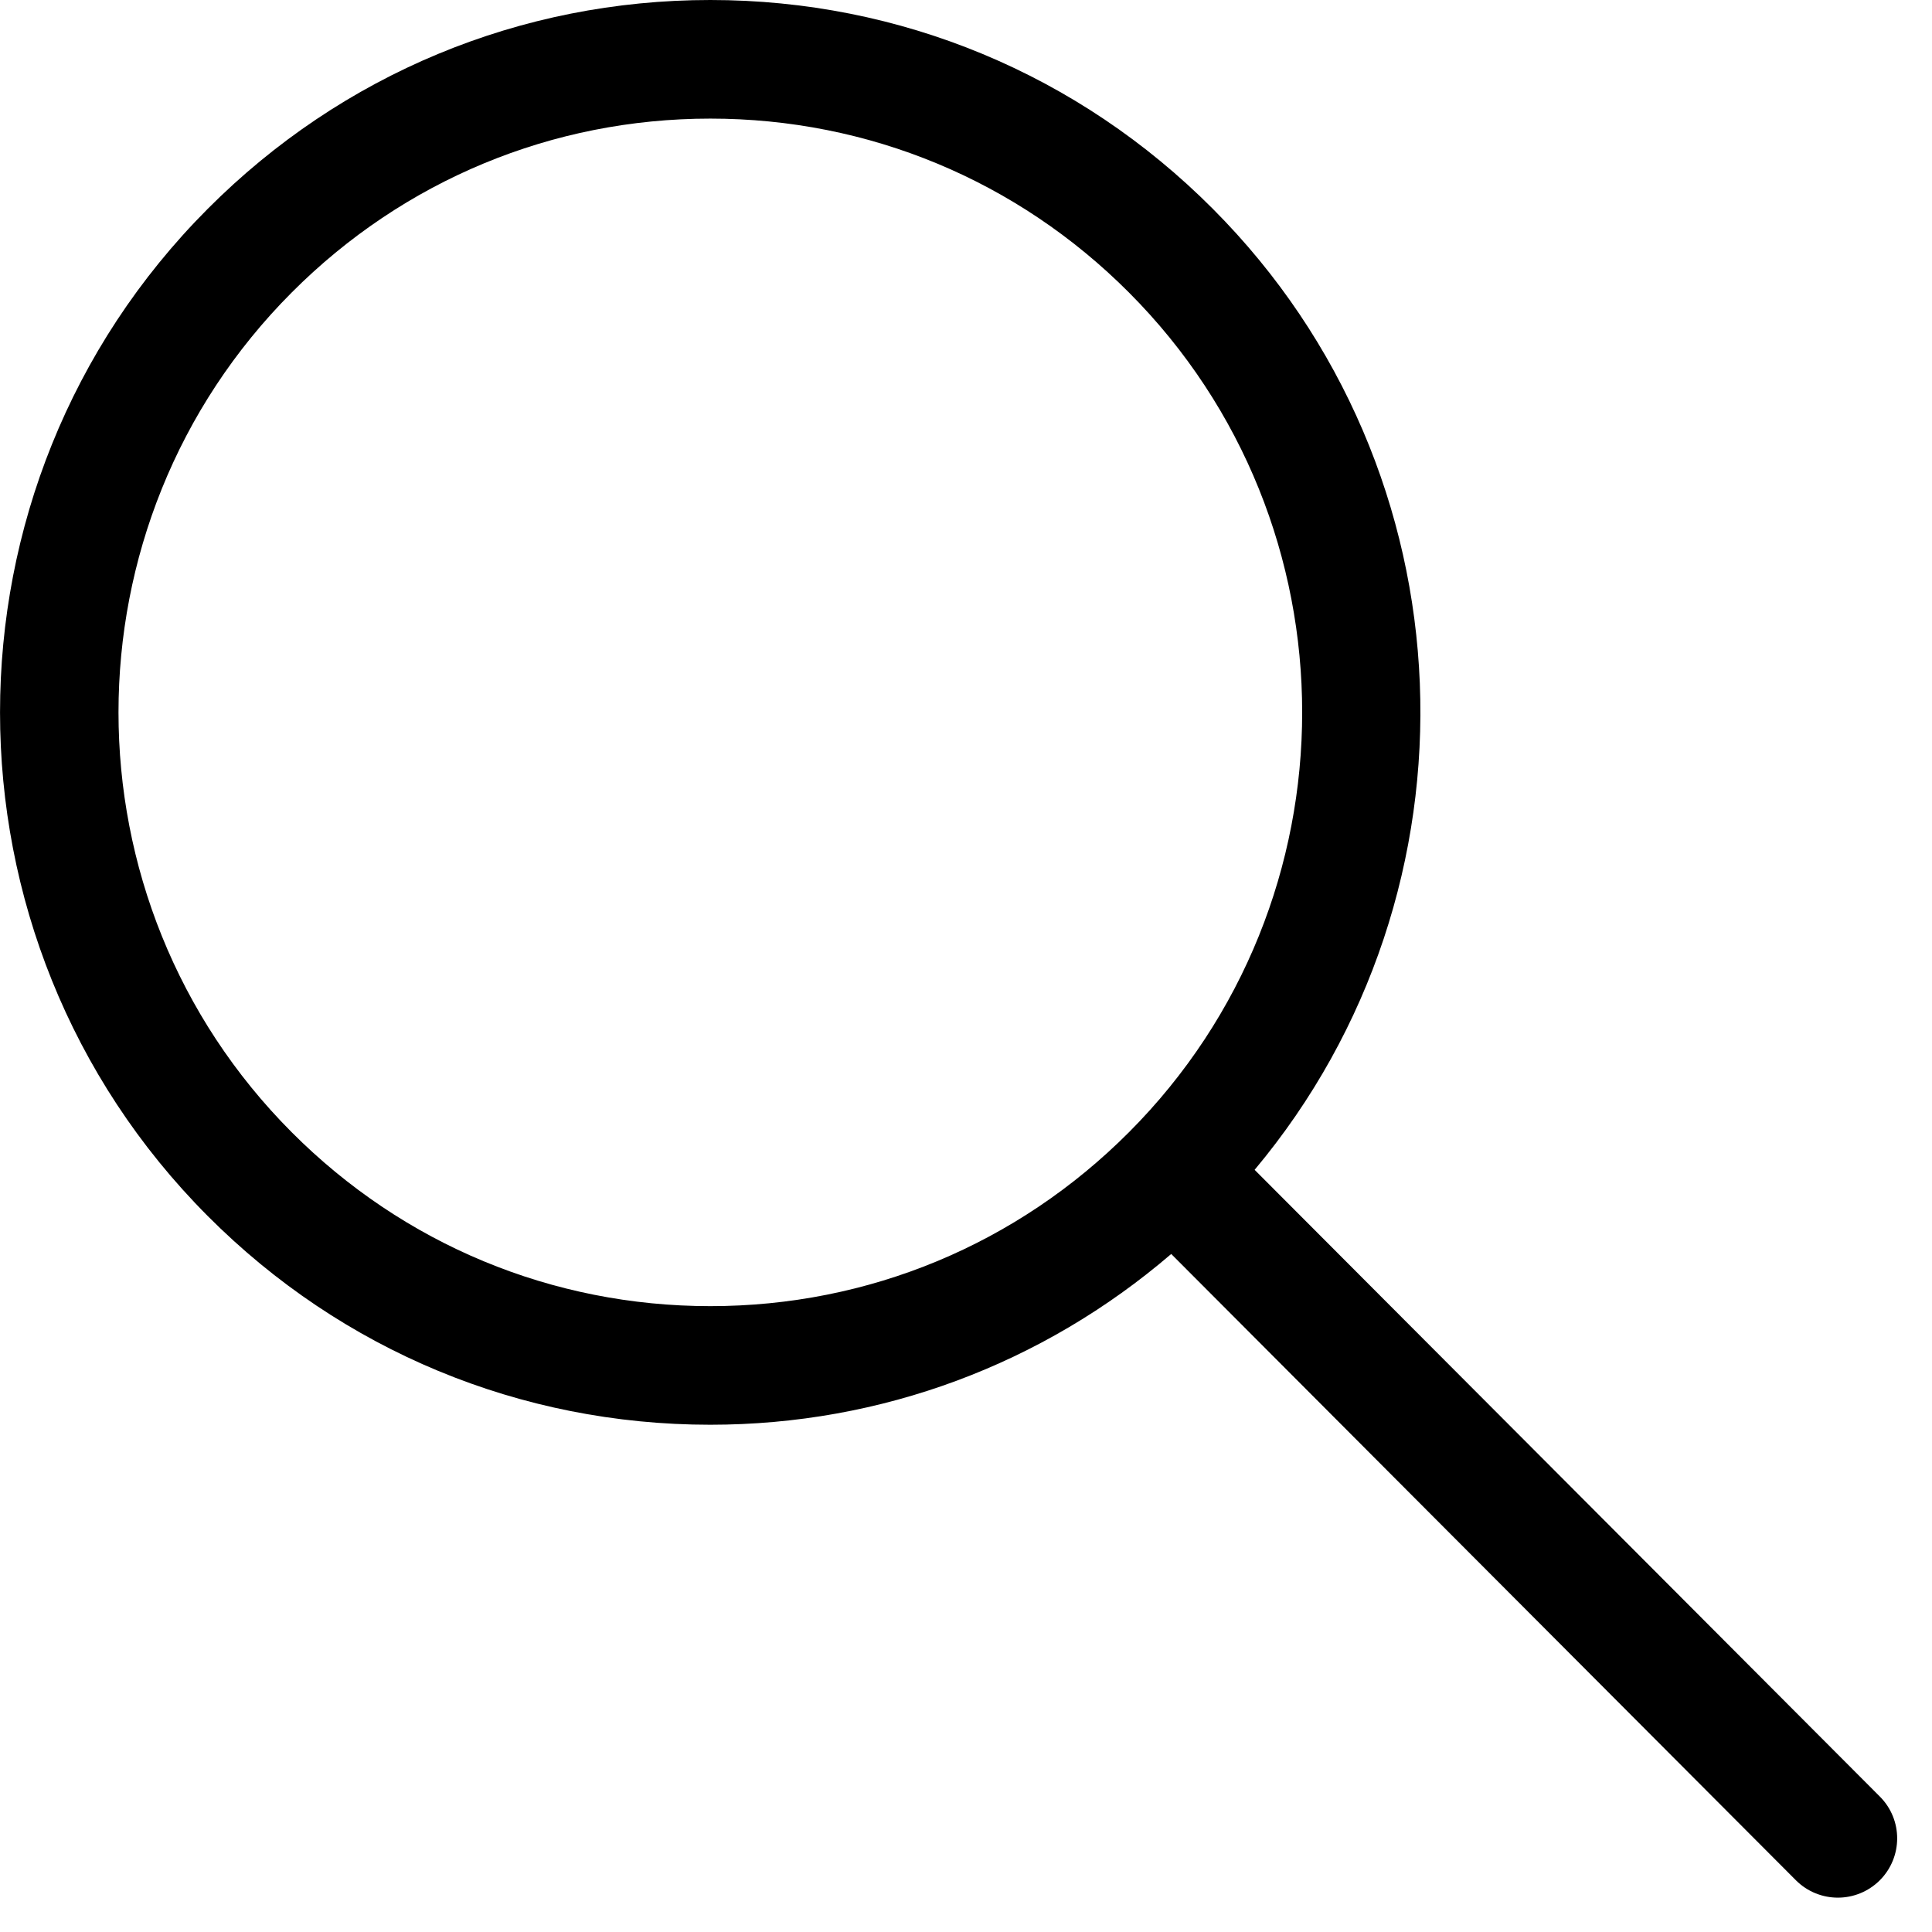
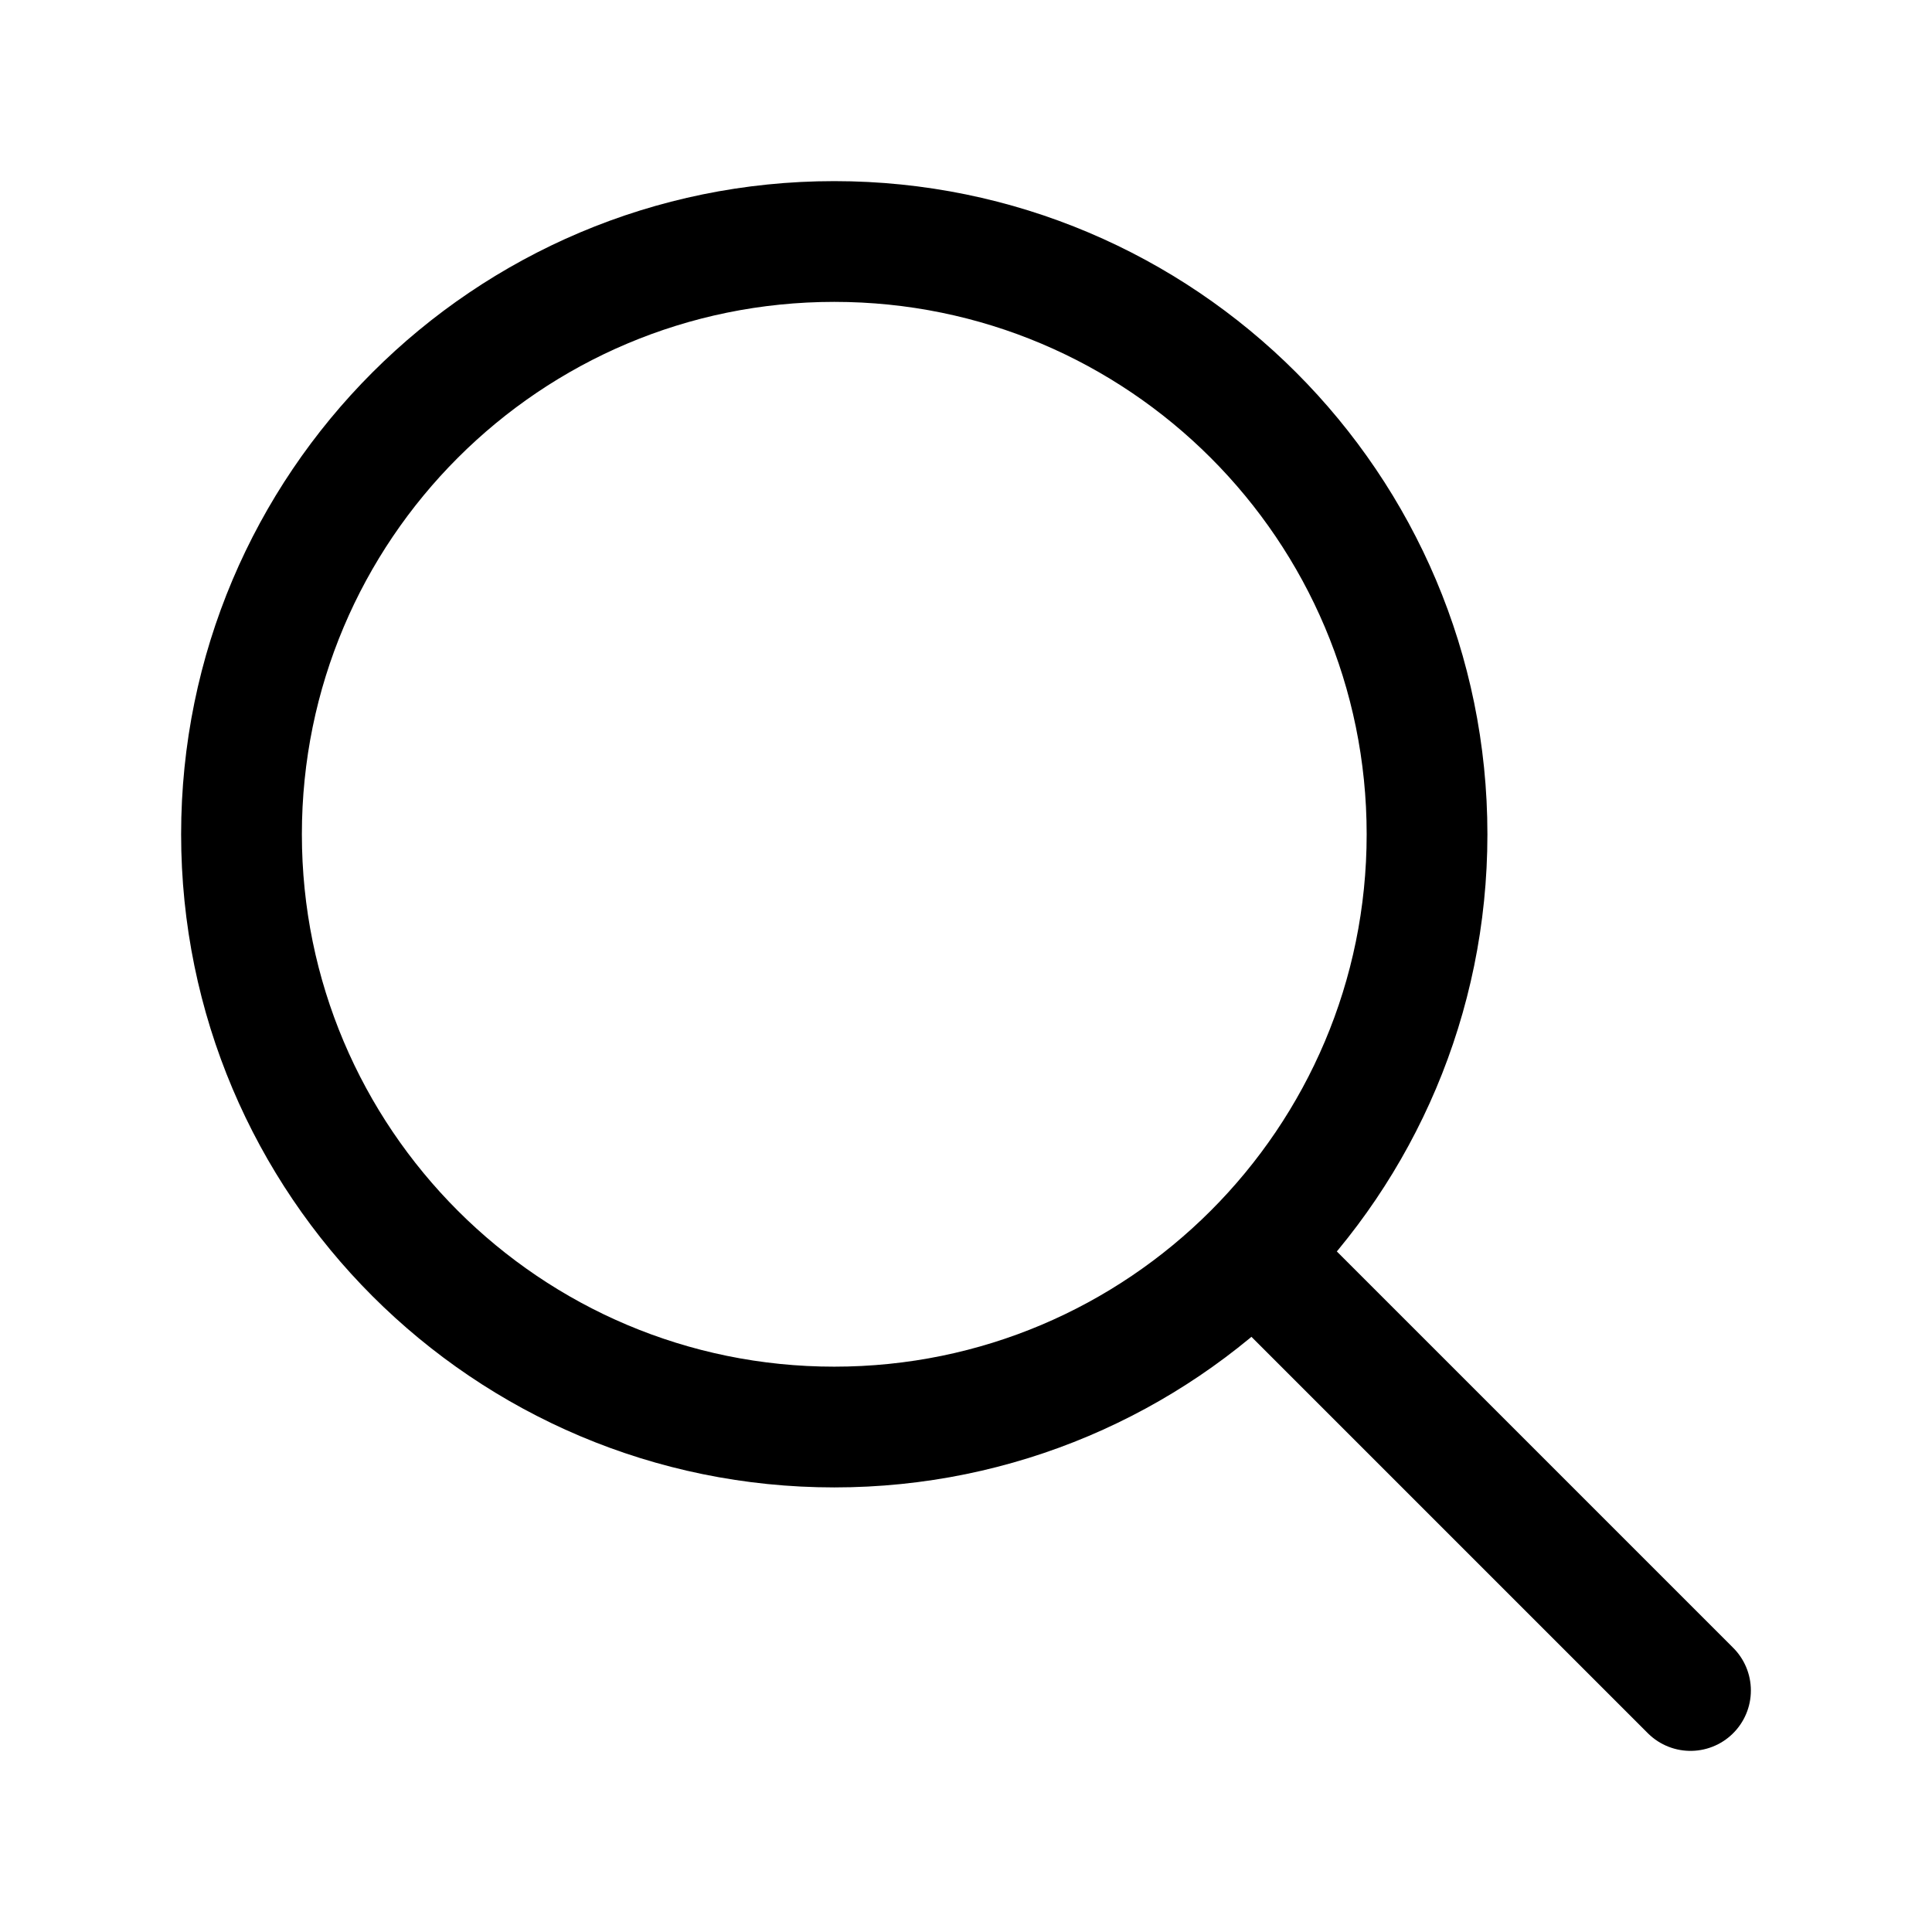
- <svg xmlns="http://www.w3.org/2000/svg" viewBox="0 0 18 18" version="1.1">
-   <path d="M6.618,13.274c1.593,0 3.097,-0.564 4.294,-1.591l5.82,5.835c0.108,0.108 0.25,0.162 0.391,0.162c0.141,0 0.282,-0.054 0.39,-0.161c0.216,-0.216 0.217,-0.565 0.001,-0.781l-5.825,-5.839c2.181,-2.604 2.053,-6.504 -0.389,-8.953c-1.25,-1.255 -2.913,-1.946 -4.682,-1.946c-1.769,0 -3.432,0.691 -4.682,1.945c-2.581,2.587 -2.581,6.797 0,9.385c1.25,1.254 2.913,1.944 4.682,1.944Zm-3.9,-10.549c1.042,-1.045 2.427,-1.62 3.9,-1.62c1.473,0 2.858,0.575 3.9,1.62c2.152,2.157 2.152,5.667 0,7.824c-1.042,1.045 -2.427,1.62 -3.9,1.62c-1.473,0 -2.858,-0.575 -3.9,-1.62c-2.152,-2.157 -2.152,-5.667 0,-7.824Z" />
+ <svg xmlns="http://www.w3.org/2000/svg" class="ionicon" viewBox="0 0 512 512">
+   <path d="M221.09 64a157.09 157.09 0 10157.09 157.09A157.1 157.1 0 00221.09 64z" fill="none" stroke="currentColor" stroke-miterlimit="10" stroke-width="32" />
+   <path fill="none" stroke="currentColor" stroke-linecap="round" stroke-miterlimit="10" stroke-width="32" d="M338.29 338.29L448 448" />
</svg>
